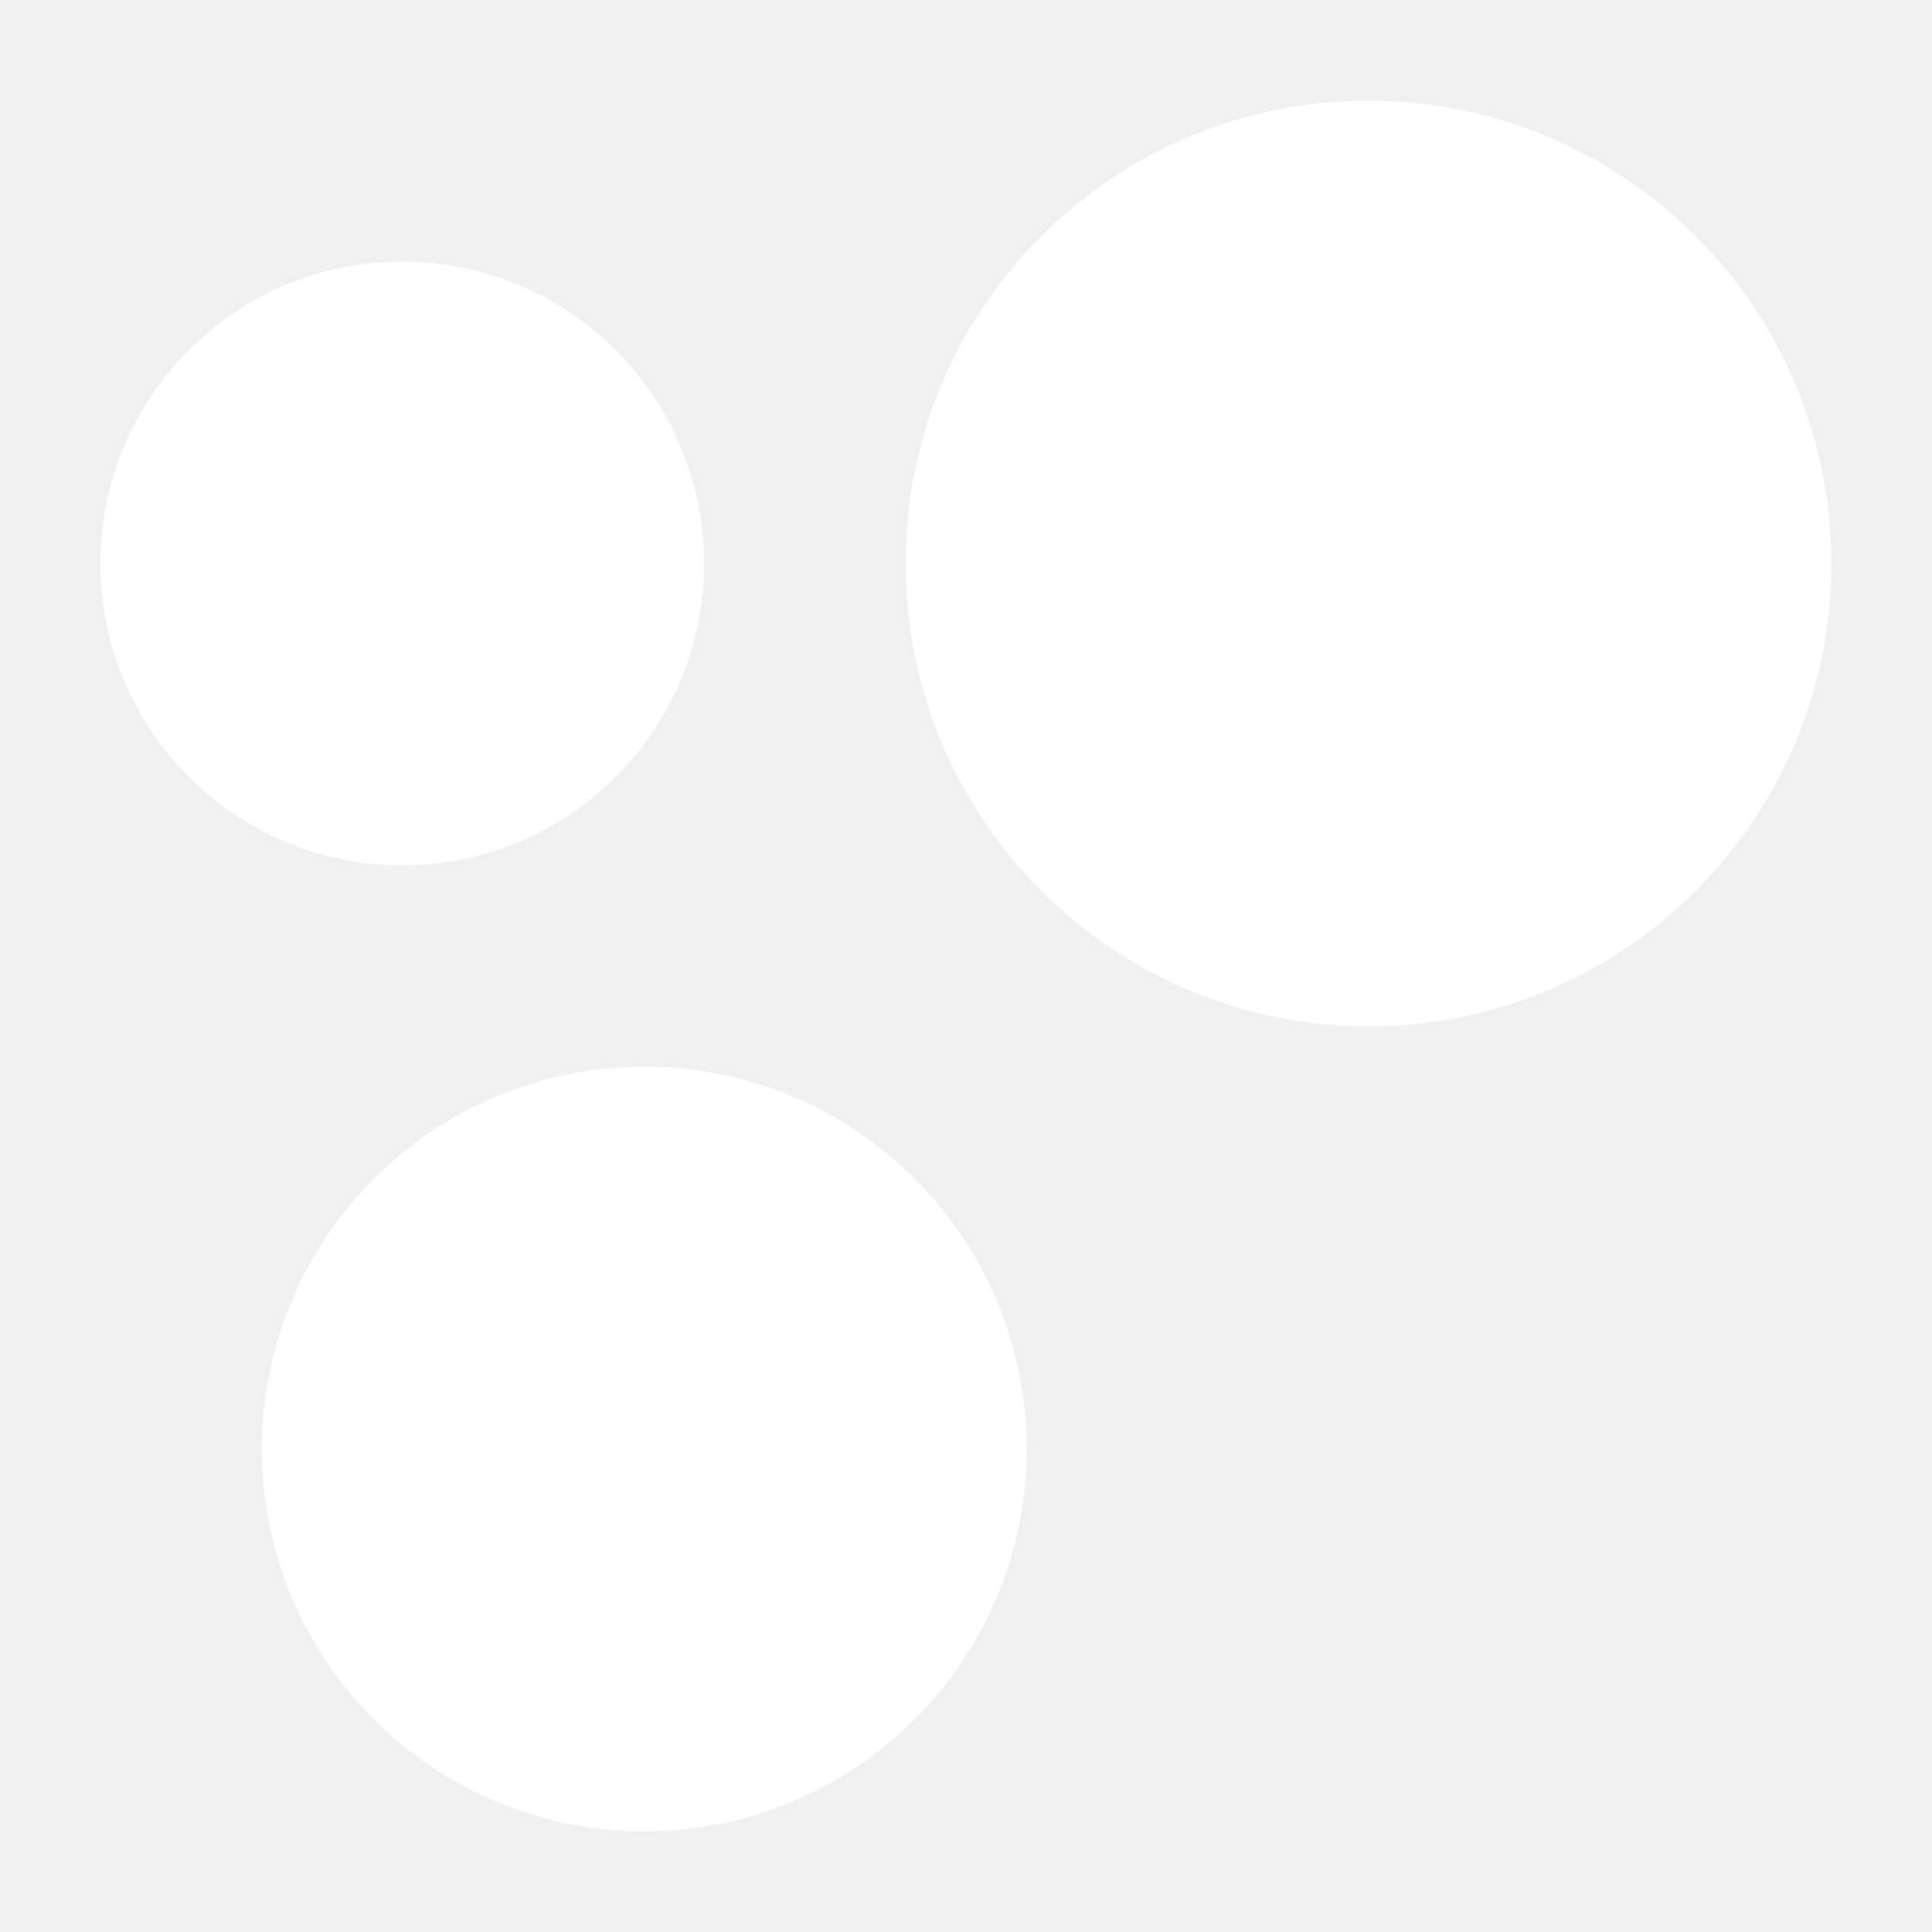
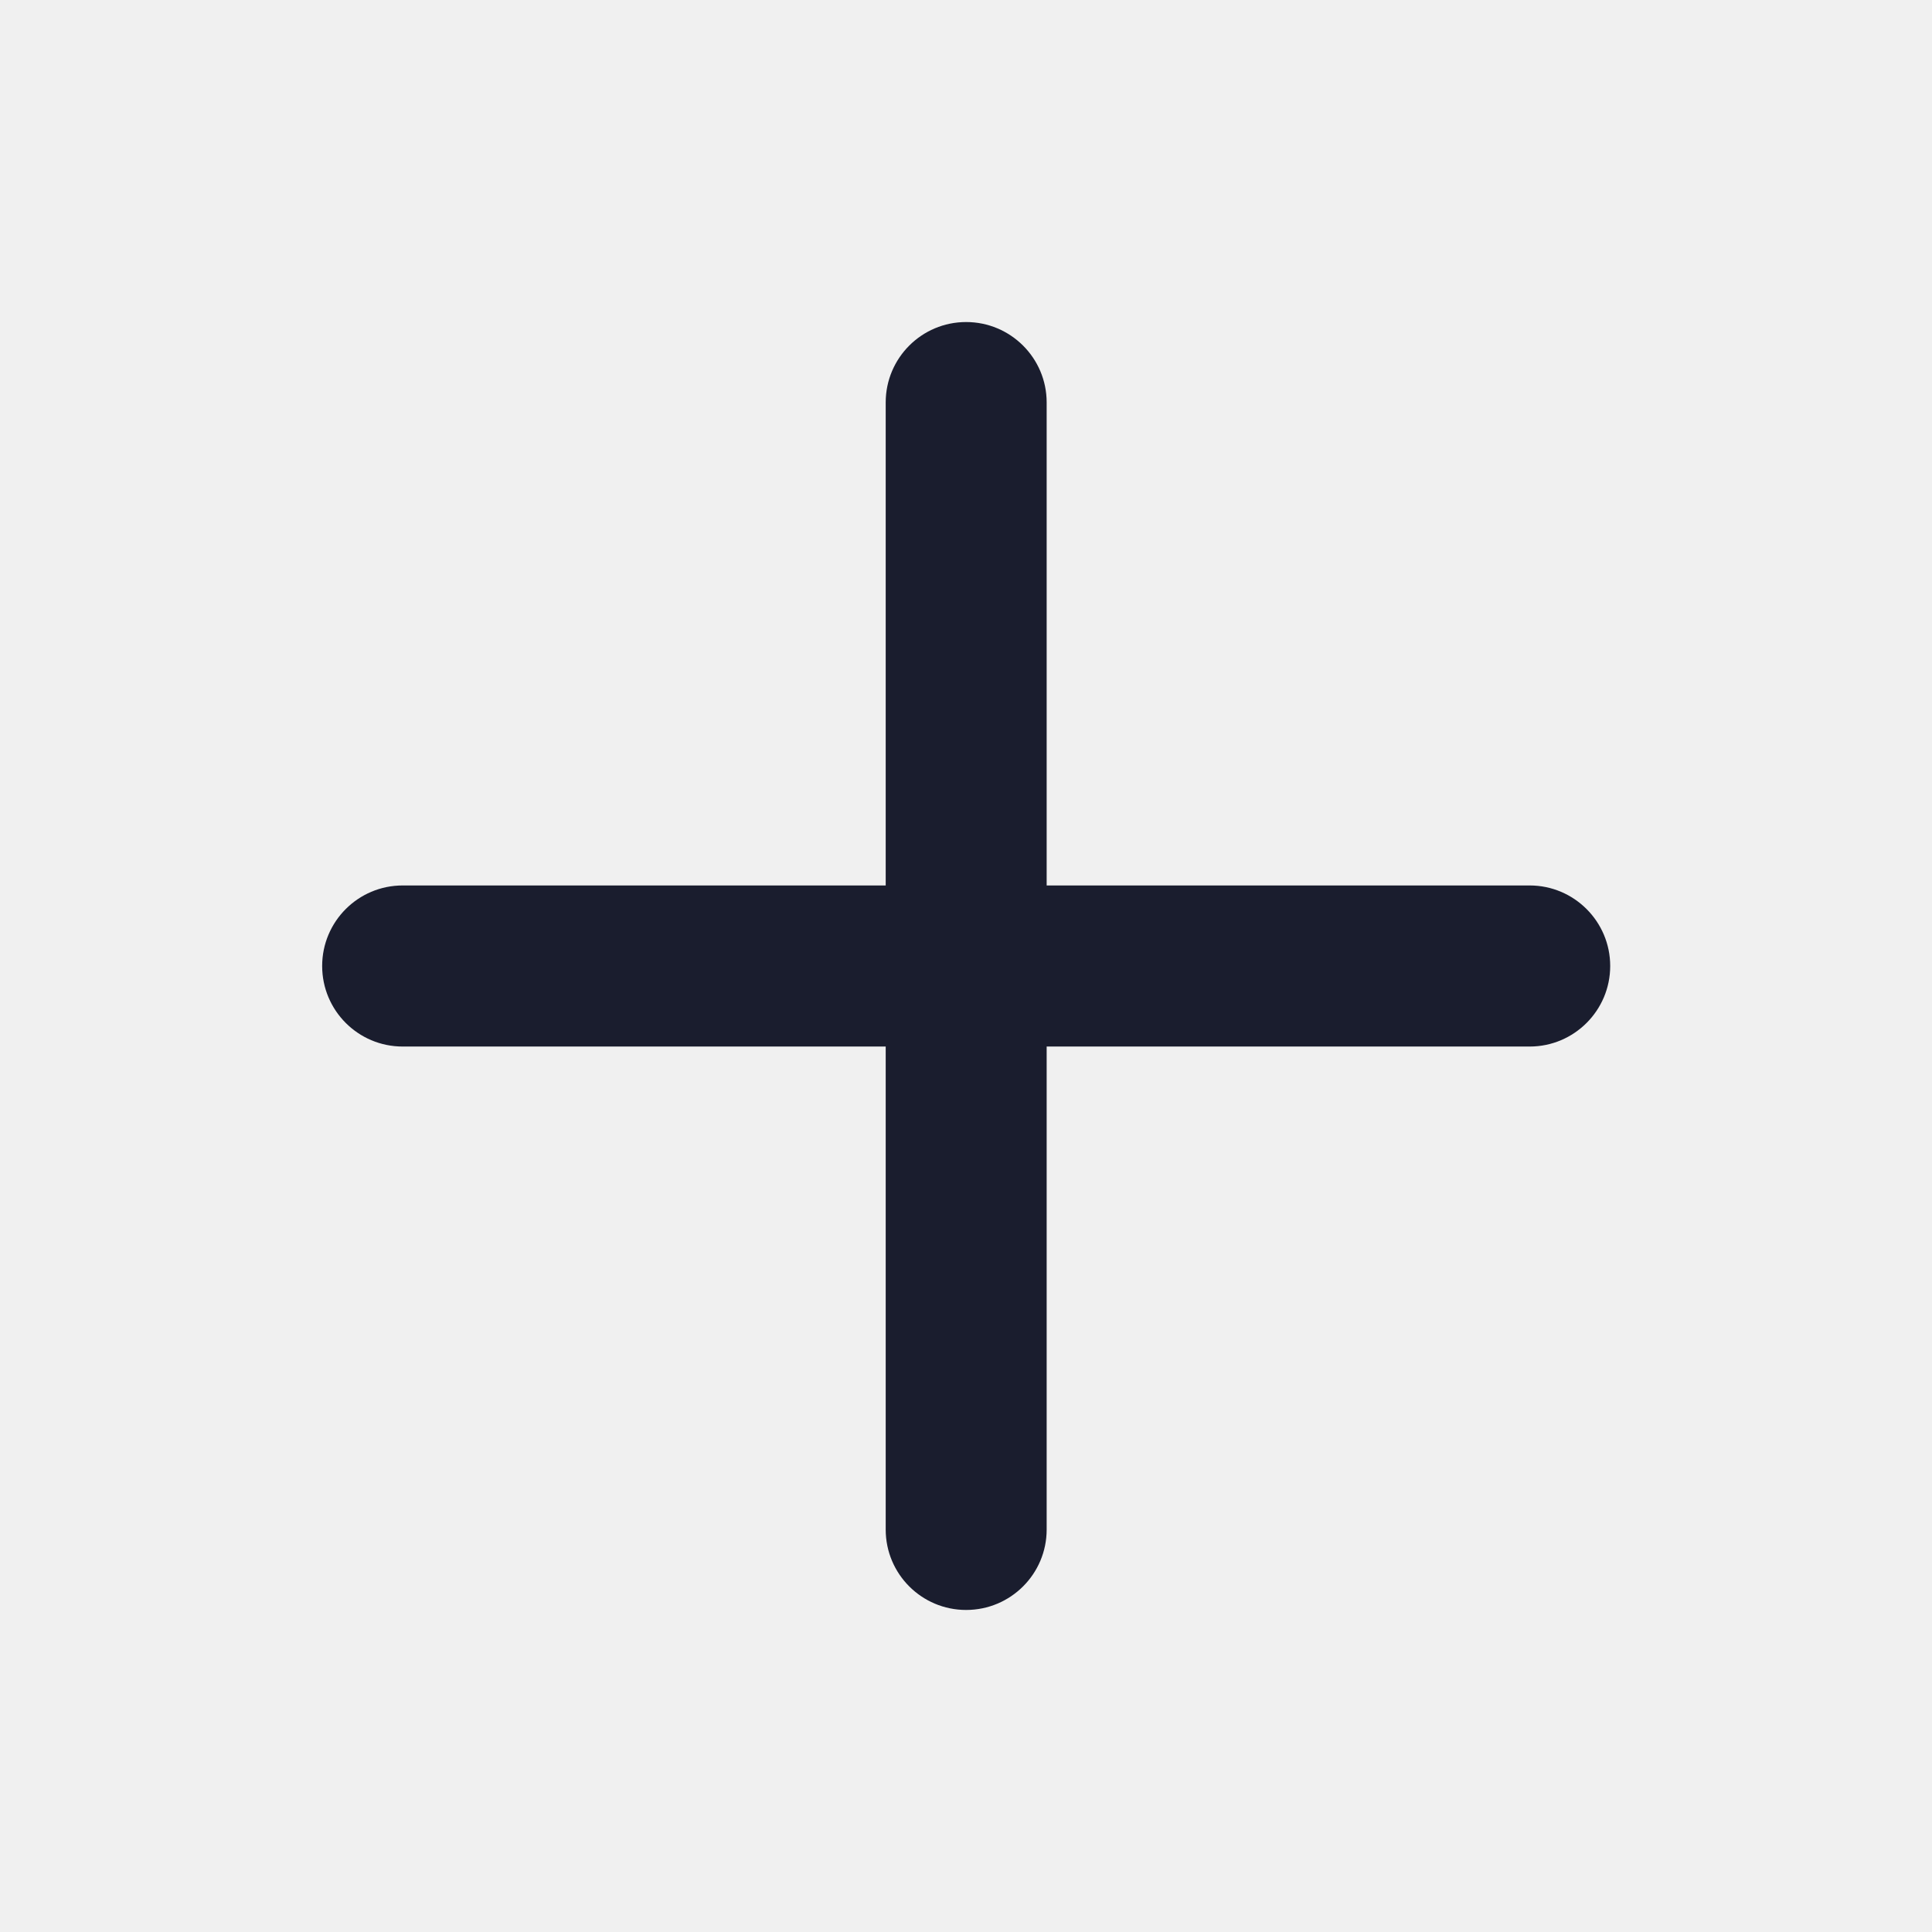
- <svg xmlns="http://www.w3.org/2000/svg" width="20" height="20" viewBox="0 0 20 20" fill="none">
-   <path d="M1.039 5.833C1.039 4.107 2.438 2.708 4.164 2.708C5.89 2.708 7.289 4.107 7.289 5.833C7.289 7.559 5.89 8.958 4.164 8.958C2.438 8.958 1.039 7.559 1.039 5.833Z" fill="white" />
-   <path d="M2.711 15C2.711 12.814 4.483 11.042 6.669 11.042C8.855 11.042 10.628 12.814 10.628 15C10.628 17.186 8.855 18.958 6.669 18.958C4.483 18.958 2.711 17.186 2.711 15Z" fill="white" />
-   <path d="M9.375 5.833C9.375 3.187 11.52 1.042 14.167 1.042C16.813 1.042 18.958 3.187 18.958 5.833C18.958 8.48 16.813 10.625 14.167 10.625C11.52 10.625 9.375 8.48 9.375 5.833Z" fill="white" />
+ <svg xmlns="http://www.w3.org/2000/svg" width="16" height="16" viewBox="0 0 16 16" fill="none">
+   <path fill-rule="evenodd" clip-rule="evenodd" d="M8.001 2.667C8.369 2.667 8.668 2.965 8.668 3.333V7.333H12.668C13.036 7.333 13.335 7.632 13.335 8C13.335 8.368 13.036 8.667 12.668 8.667H8.668V12.667C8.668 13.035 8.369 13.333 8.001 13.333C7.633 13.333 7.335 13.035 7.335 12.667V8.667H3.335C2.966 8.667 2.668 8.368 2.668 8C2.668 7.632 2.966 7.333 3.335 7.333H7.335V3.333C7.335 2.965 7.633 2.667 8.001 2.667Z" fill="#1A1D2E" />
</svg>
